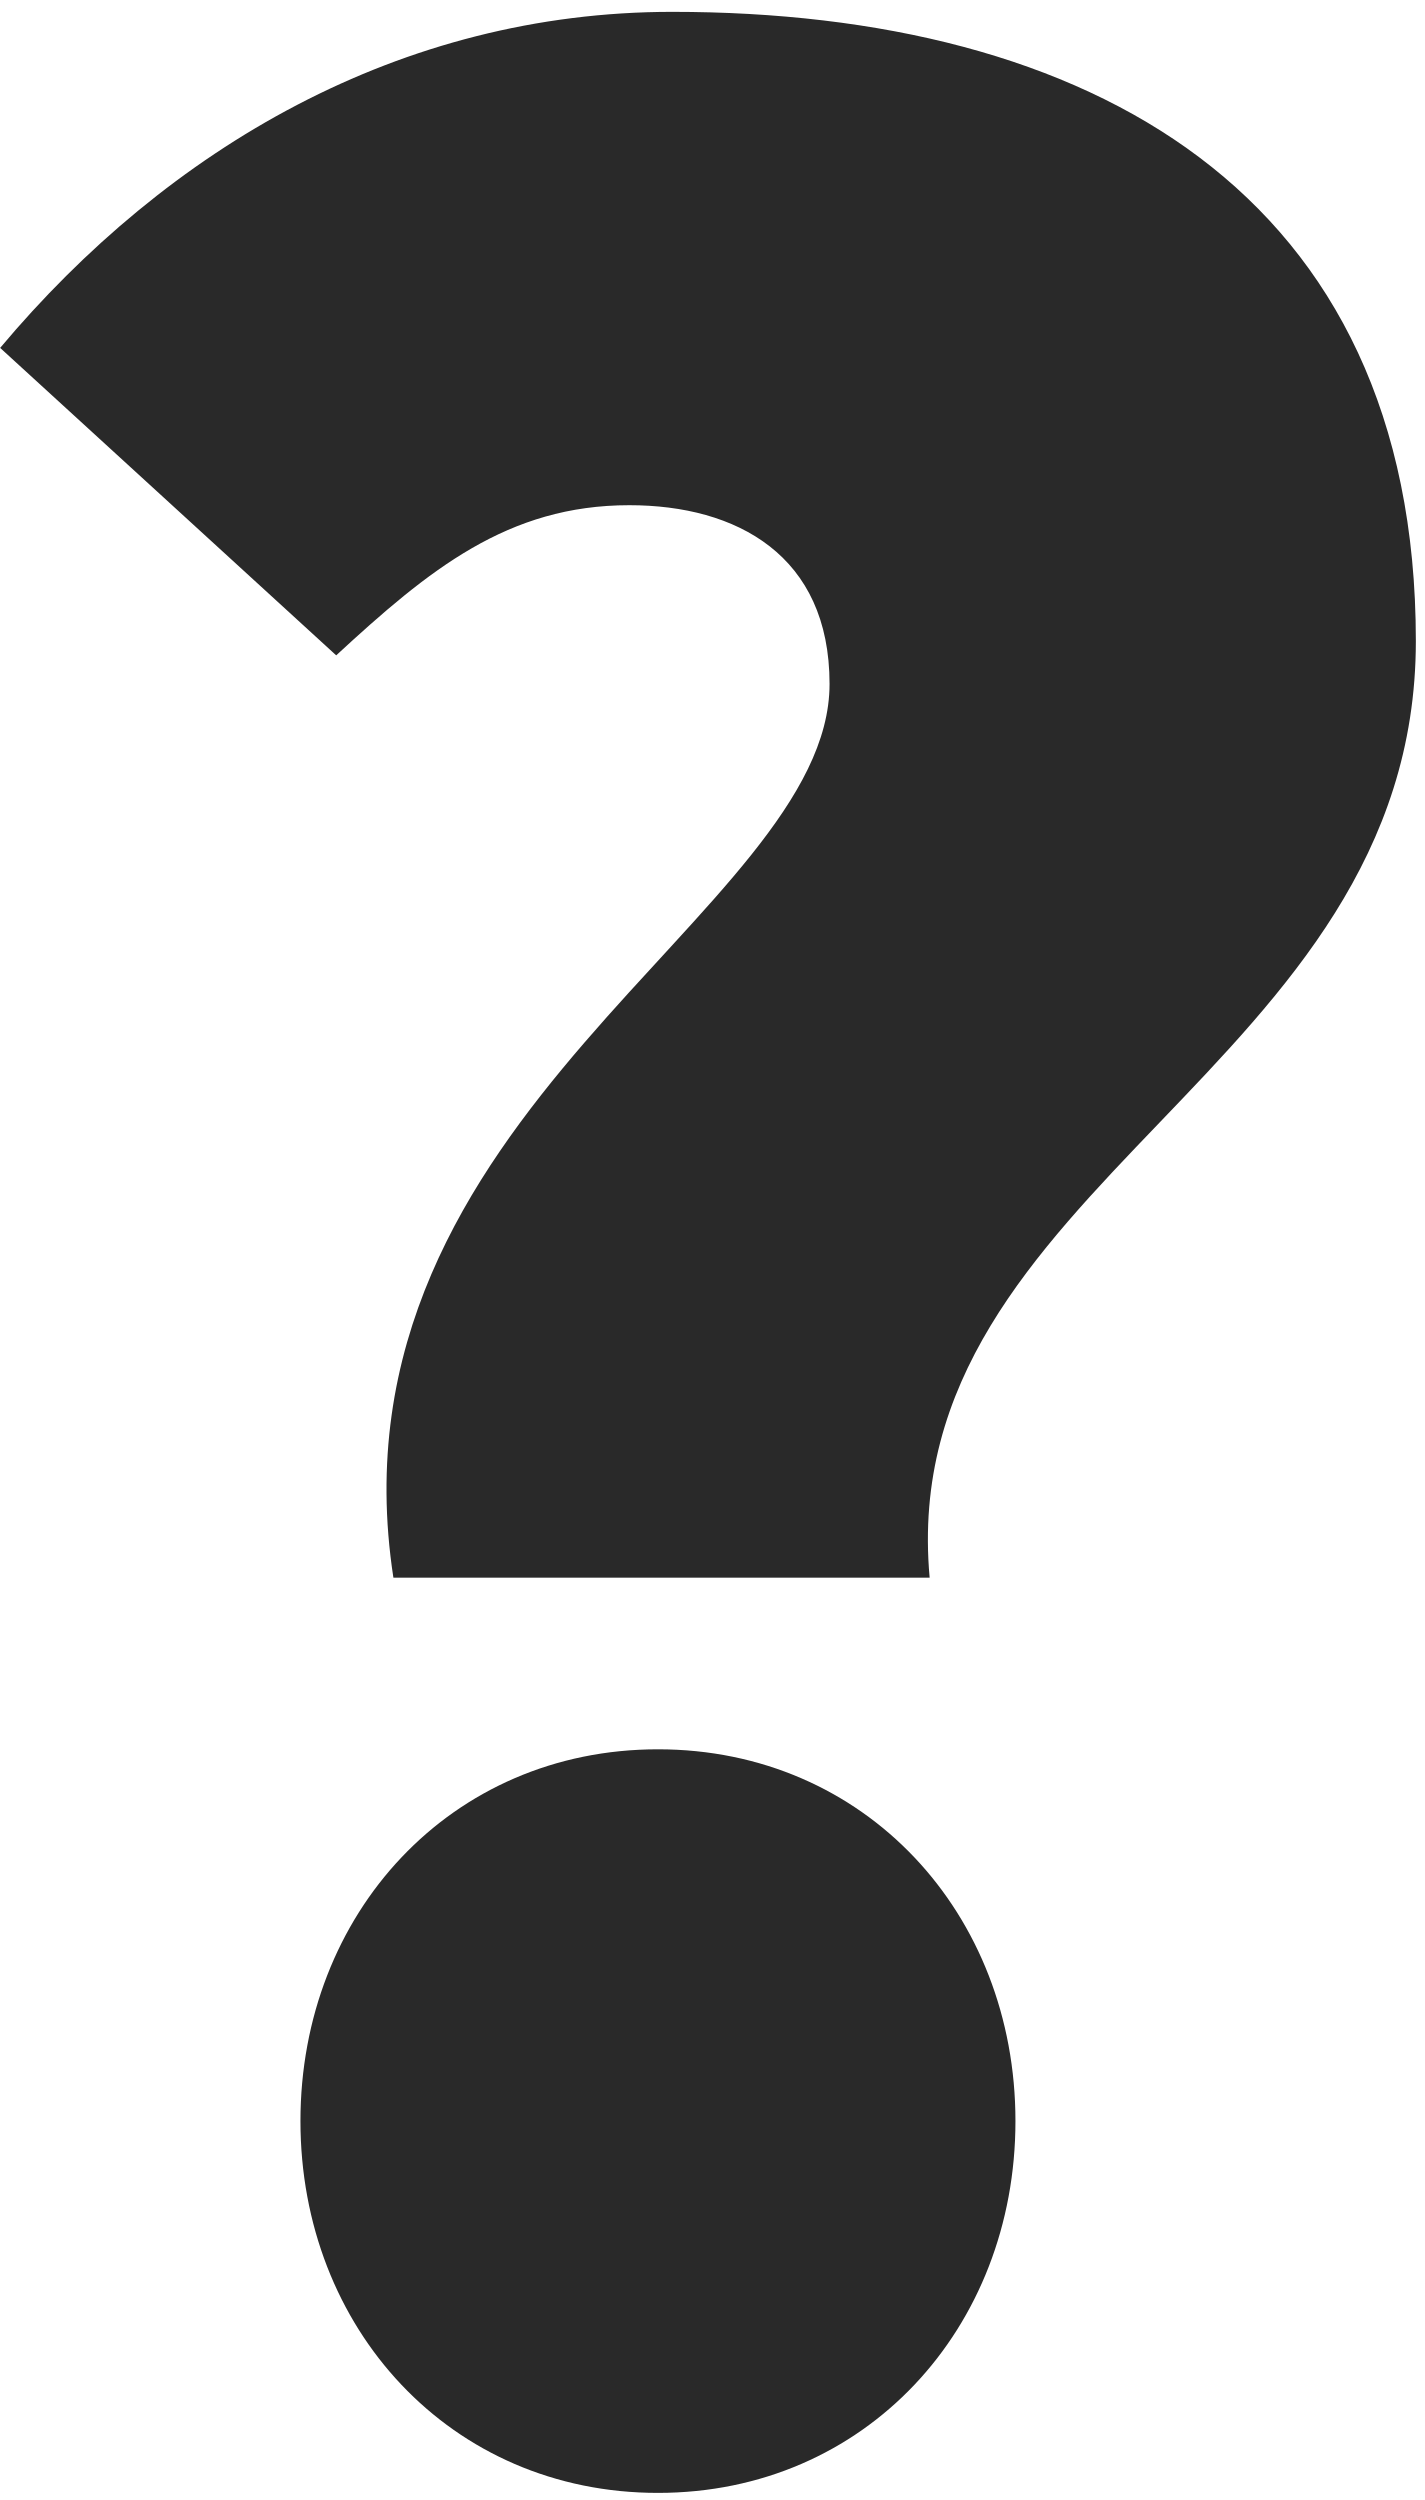
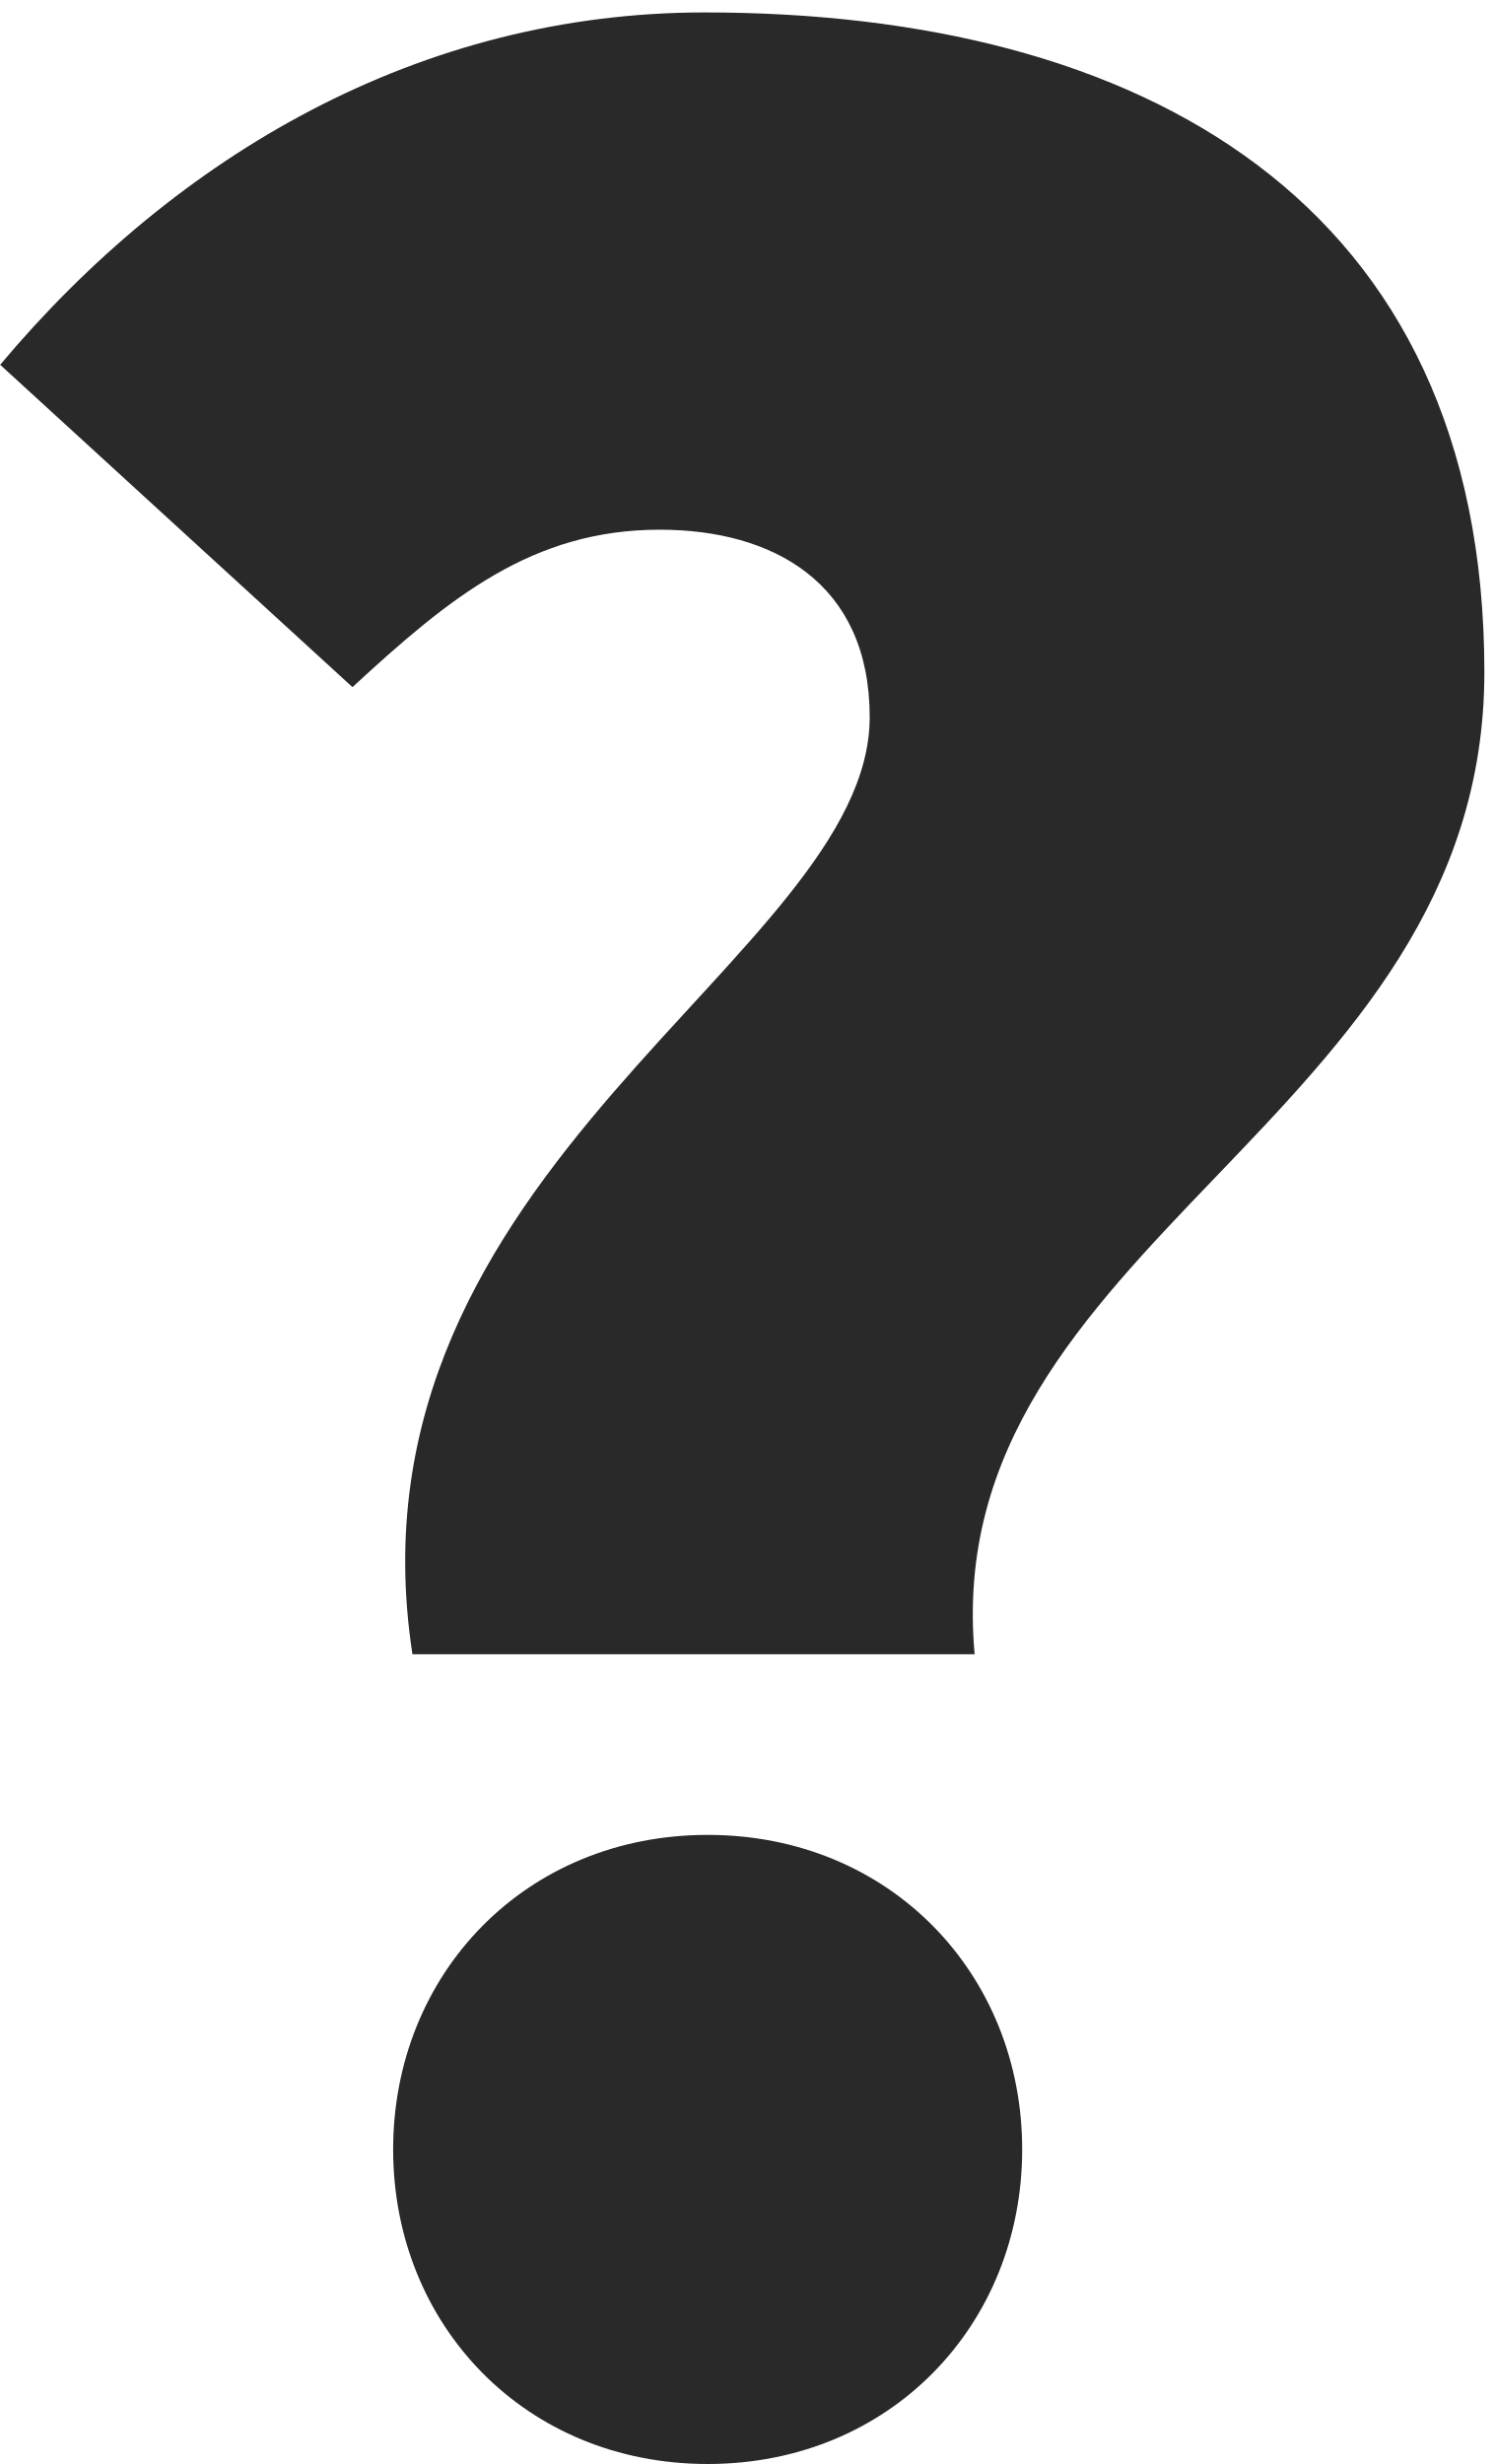
- <svg xmlns="http://www.w3.org/2000/svg" width="57px" height="100px" viewBox="0 0 57 100" version="1.1">
-   <g id="Page-1" stroke="none" stroke-width="1" fill="none" fill-rule="evenodd">
-     <g id="iPhone-7" transform="translate(-166, -282)" fill="#292929">
-       <path d="M181.736,345.108 C178.876,326.518 199.182,318.51 199.182,309.358 C199.182,304.21 195.464,302.208 191.174,302.208 C186.312,302.208 183.166,304.782 179.448,308.214 L166.006,295.916 C172.727,287.908 182.022,282.474 192.89,282.474 C209.478,282.474 222.634,289.624 222.634,307.642 C222.634,324.802 201.756,329.378 203.186,345.108 L181.736,345.108 Z M178.018,366.844 C178.018,358.55 184.024,351.972 192.318,351.972 C200.612,351.972 206.618,358.55 206.618,366.844 C206.618,375.138 200.612,381.716 192.318,381.716 C184.024,381.716 178.018,375.138 178.018,366.844 Z" id="?" />
-     </g>
-   </g>
+ <svg xmlns="http://www.w3.org/2000/svg" width="57" height="94" viewBox="0 0 57 94" fill="none">
+   <path fill-rule="evenodd" clip-rule="evenodd" d="M15.736 63.108C12.876 44.518 33.182 36.51 33.182 27.358C33.182 22.21 29.464 20.208 25.174 20.208C20.312 20.208 17.166 22.782 13.448 26.214L0.006 13.916C6.727 5.908 16.022 0.474 26.89 0.474C43.478 0.474 56.634 7.624 56.634 25.642C56.634 42.802 35.756 47.378 37.186 63.108H15.736Z" fill="#292929" />
+   <path d="M27 70C20.04 70 15 75.308 15 82C15 88.692 20.04 94 27 94C33.96 94 39 88.692 39 82C39 75.308 33.96 70 27 70Z" fill="#292929" />
</svg>
